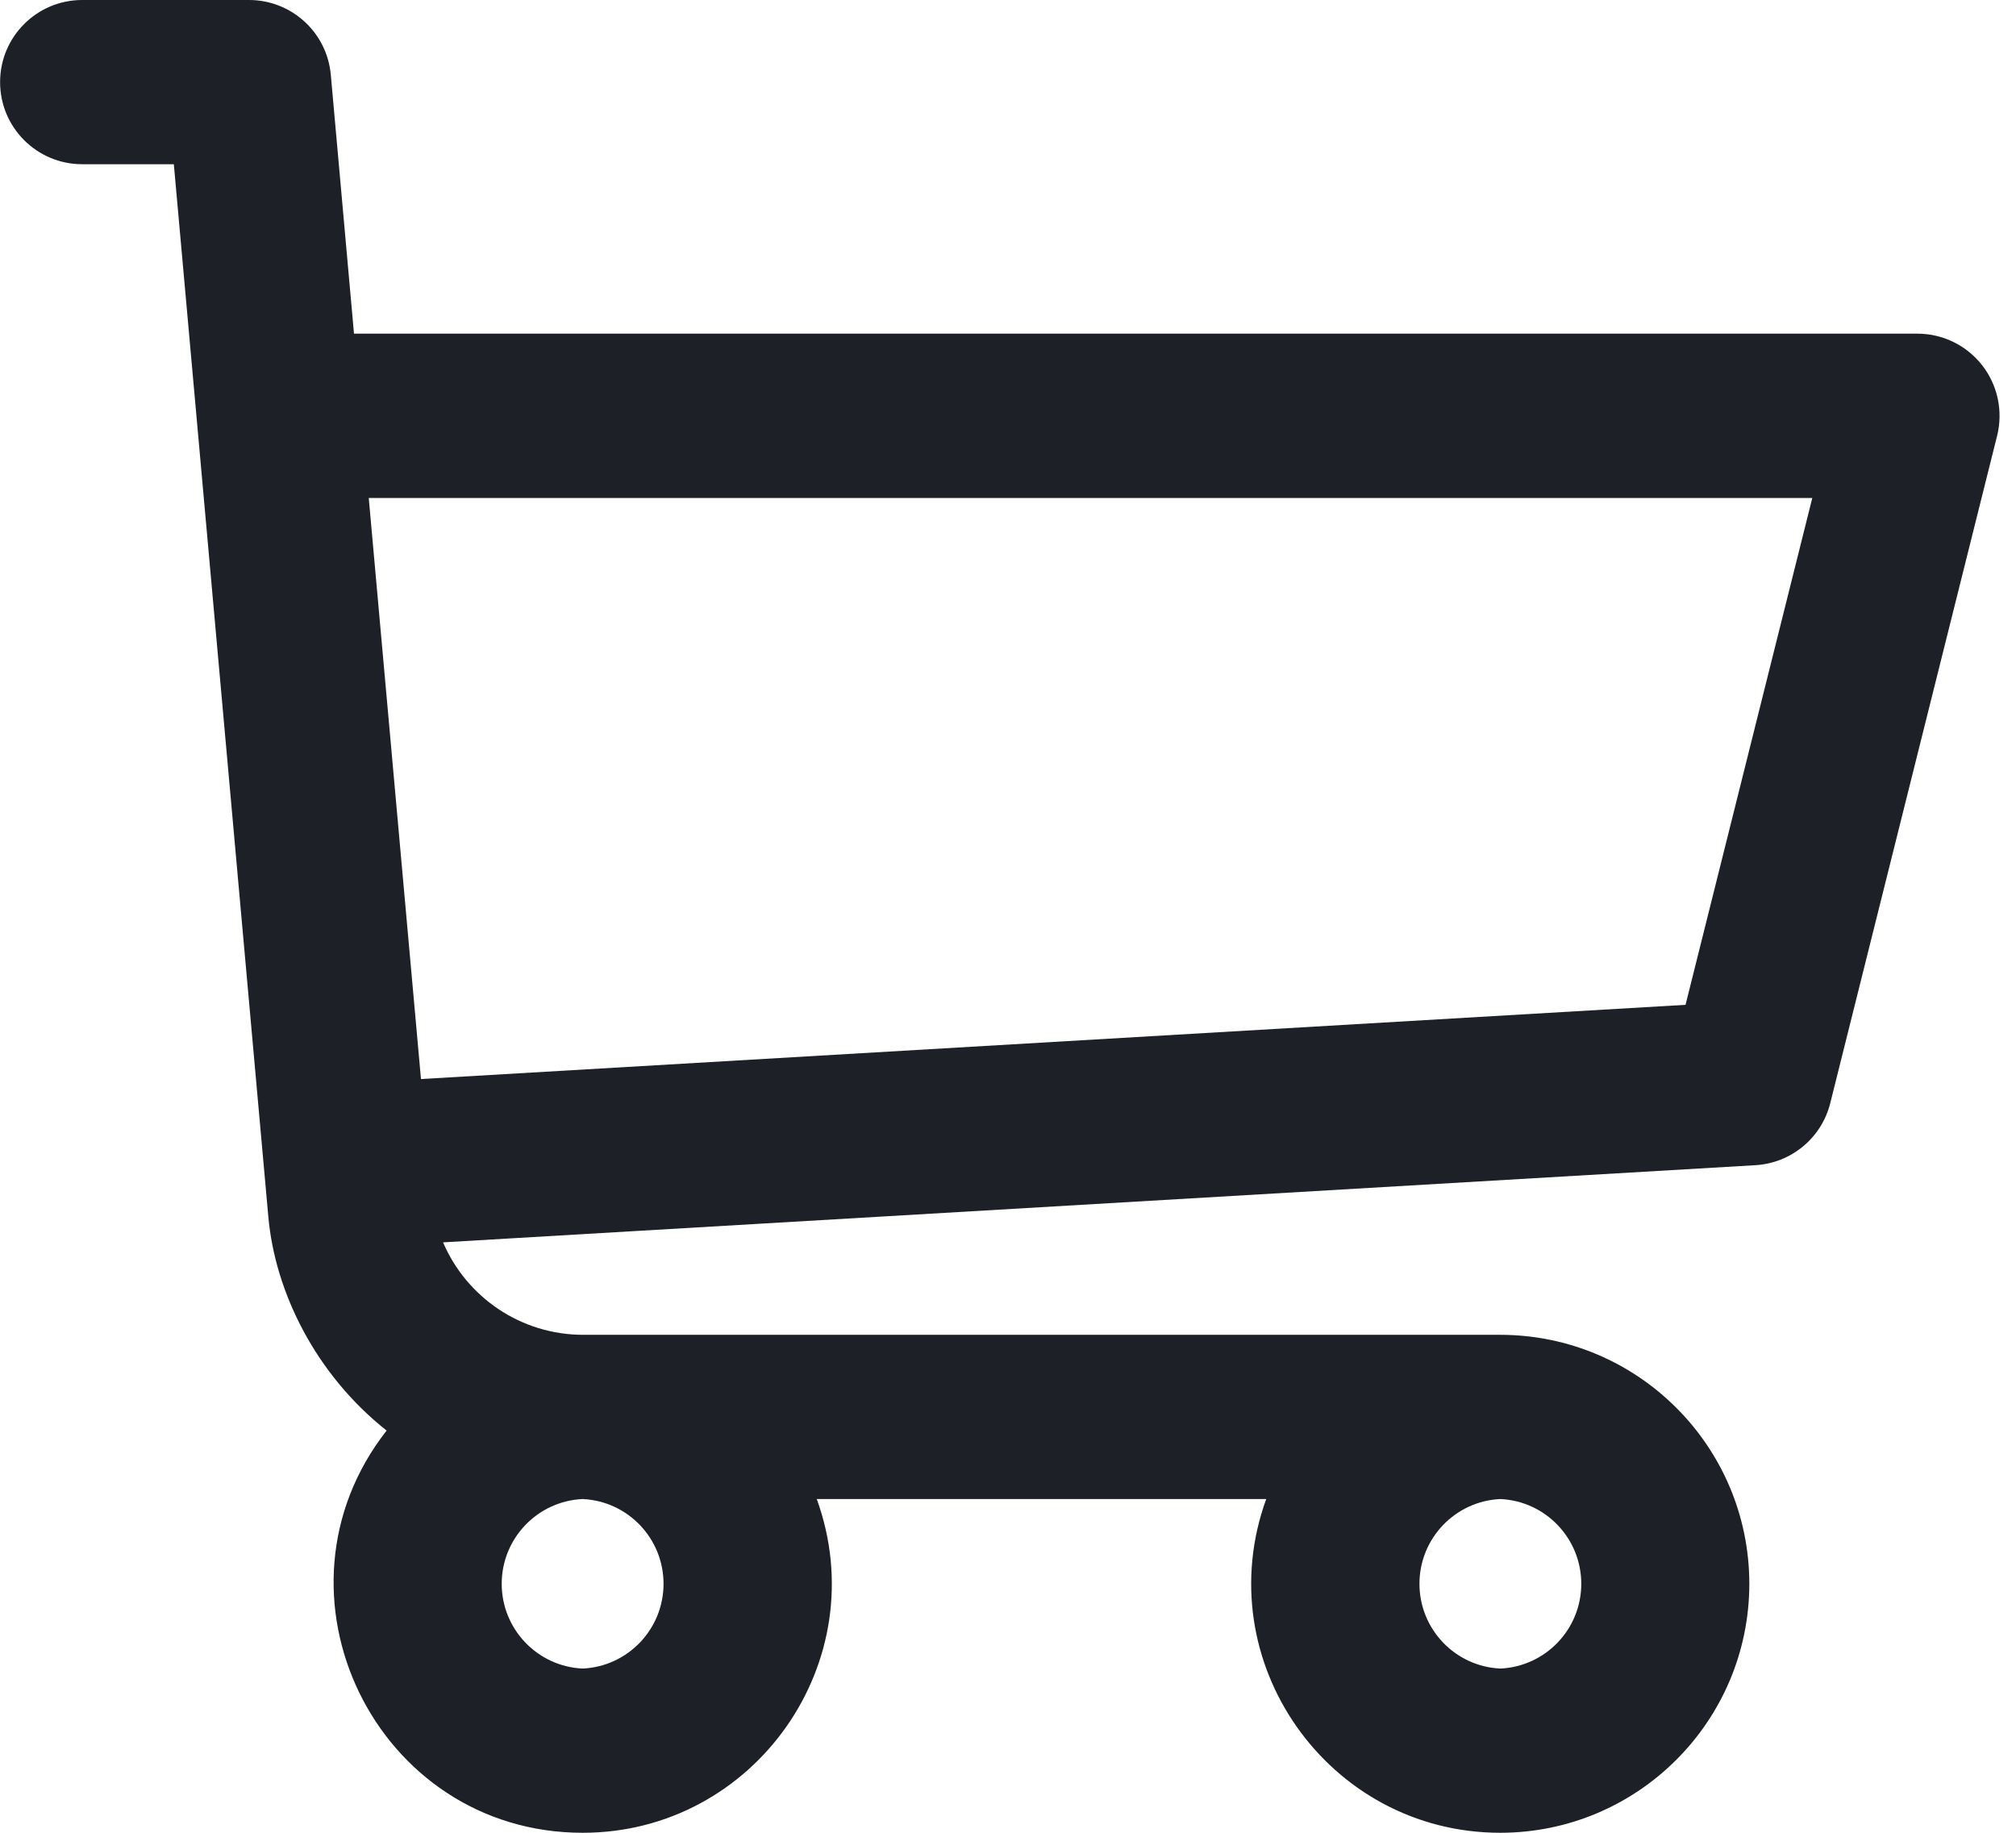
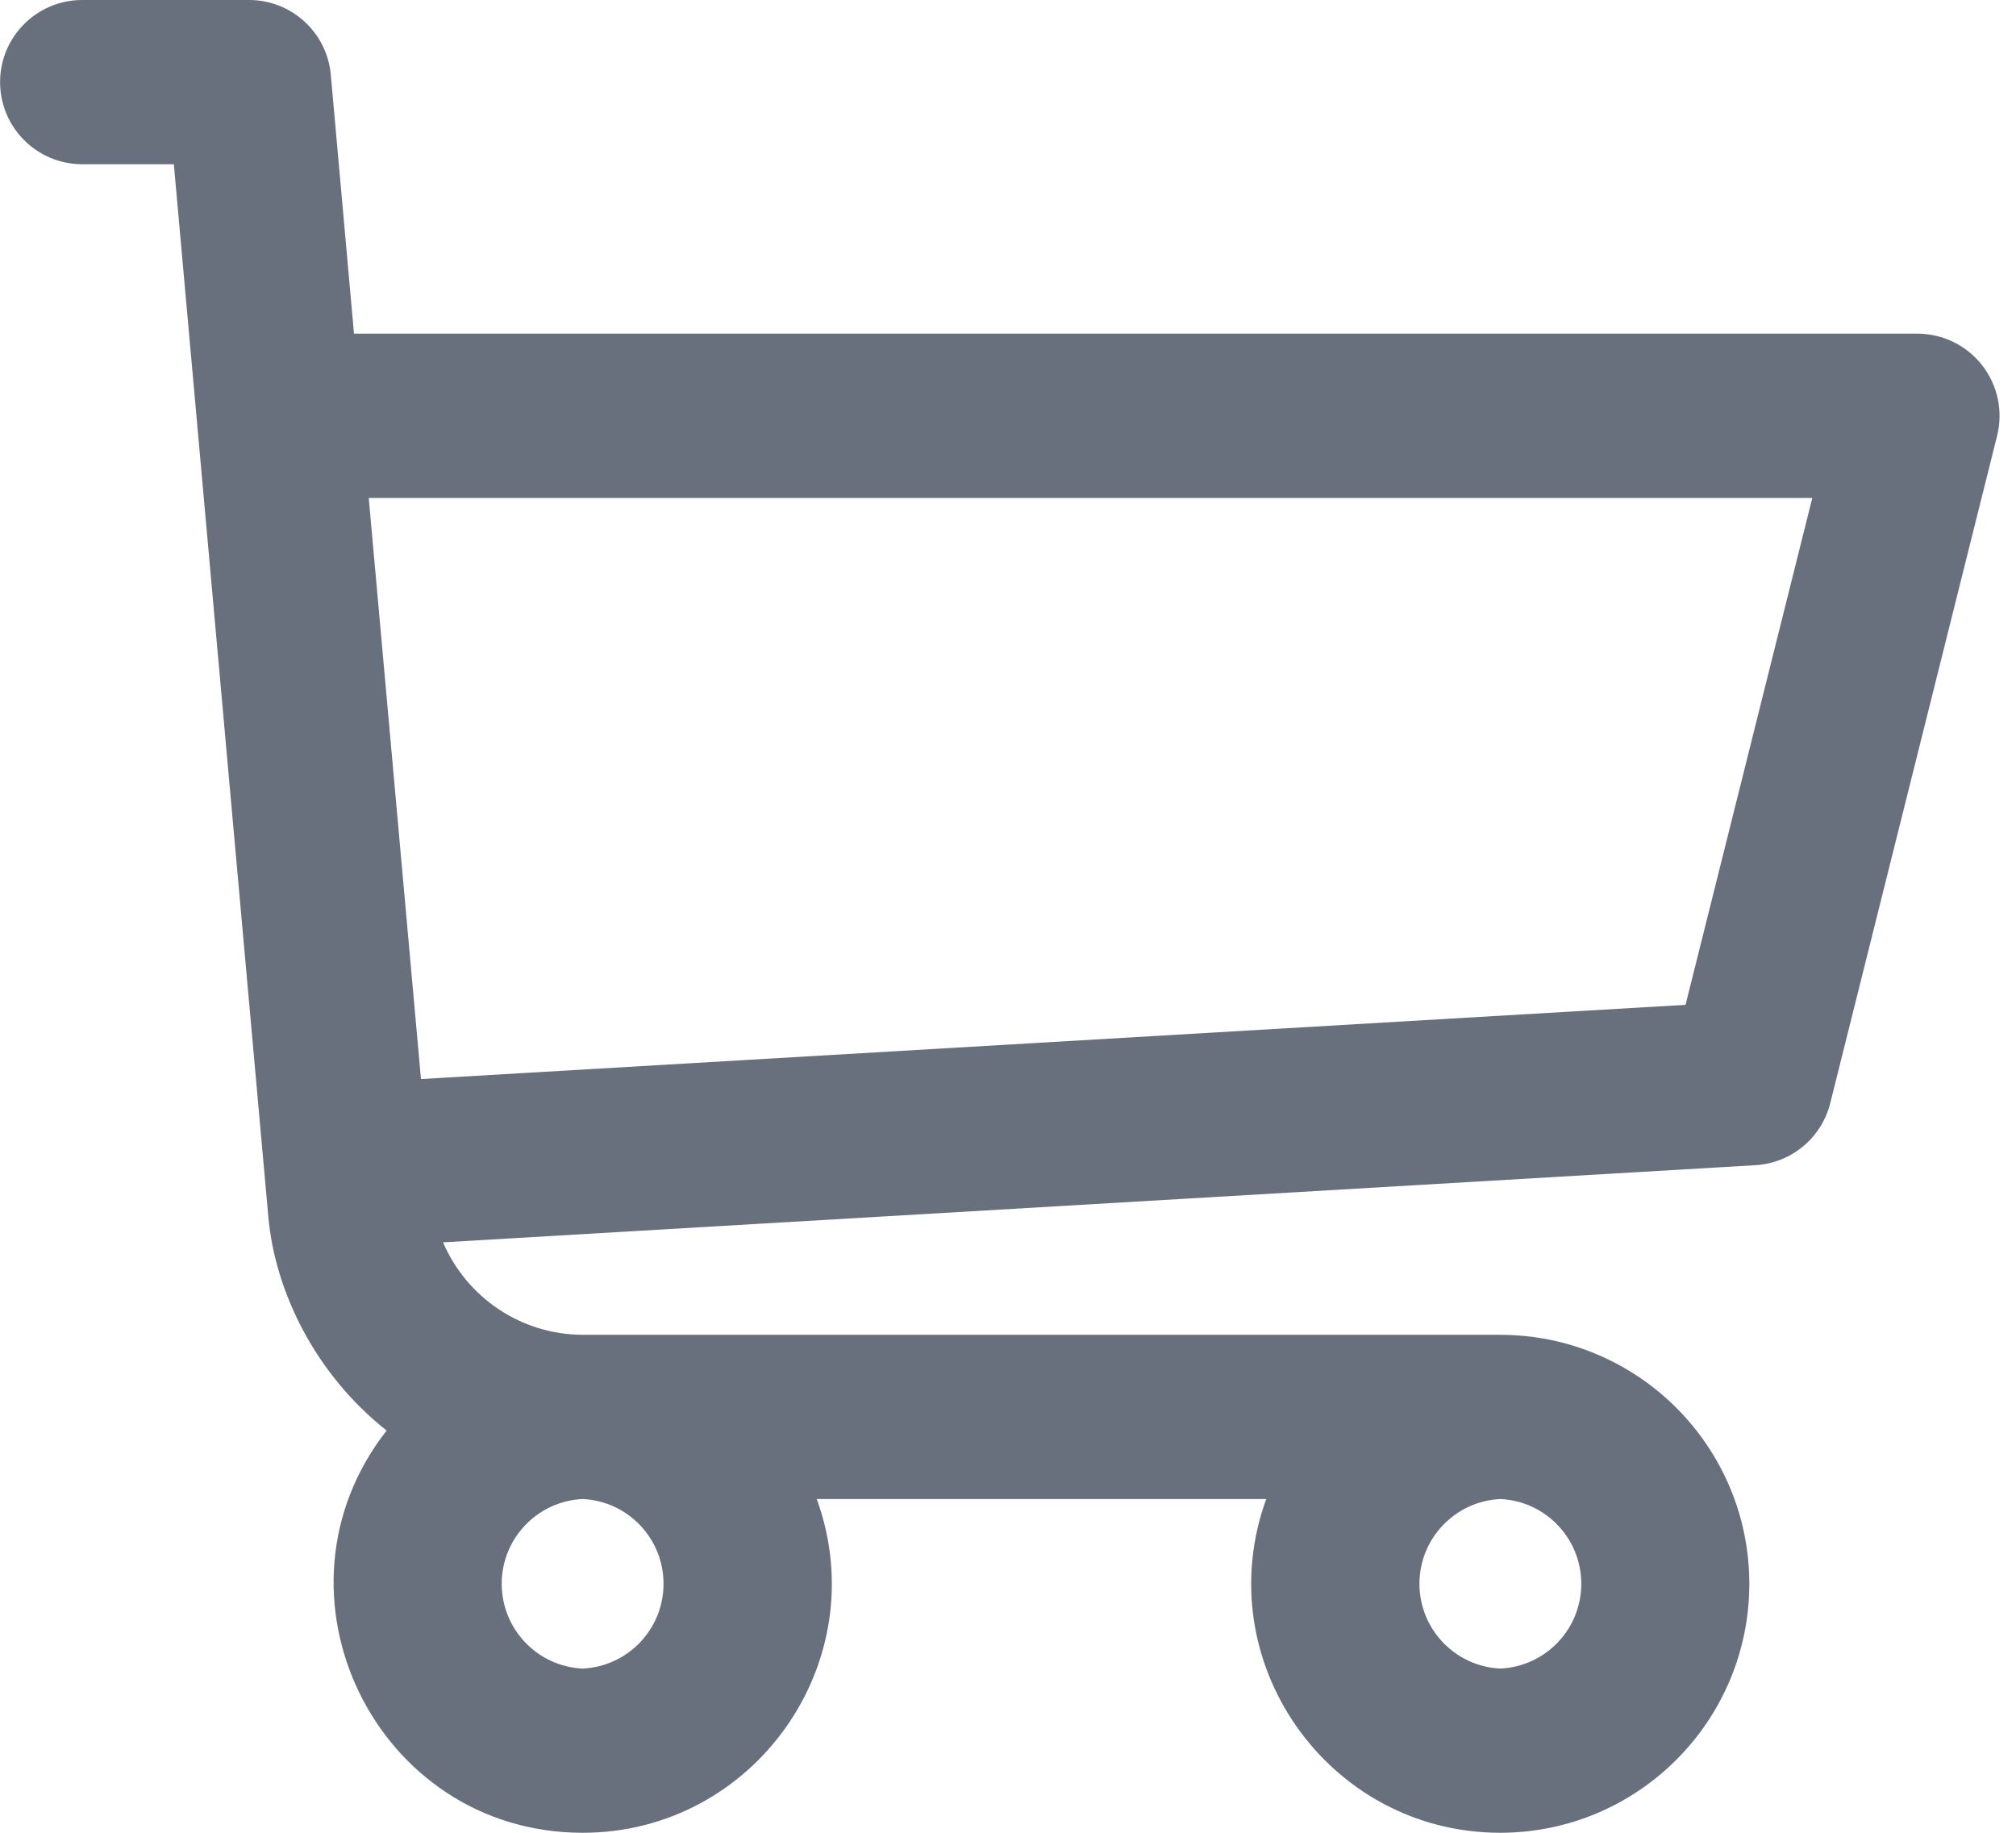
<svg xmlns="http://www.w3.org/2000/svg" width="22" height="20">
-   <path d="M20.925 3.641H3.863L3.61.816A.896.896 0 0 0 2.717 0H.897a.896.896 0 1 0 0 1.792h1l1.031 11.483c.073.828.52 1.726 1.291 2.336C2.83 17.385 4.099 20 6.359 20c1.875 0 3.197-1.87 2.554-3.642h4.905c-.642 1.77.677 3.642 2.555 3.642a2.72 2.72 0 0 0 2.717-2.717 2.72 2.72 0 0 0-2.717-2.717H6.365c-.681 0-1.274-.41-1.53-1.009l14.321-.842a.896.896 0 0 0 .817-.677l1.821-7.283a.897.897 0 0 0-.87-1.114ZM6.358 18.208a.926.926 0 0 1 0-1.85.926.926 0 0 1 0 1.85Zm10.015 0a.926.926 0 0 1 0-1.85.926.926 0 0 1 0 1.85Zm2.021-7.243-13.8.81-.57-6.341h15.753l-1.383 5.53Z" fill="#1D2026" fill-rule="nonzero" />
+   <path d="M20.925 3.641H3.863L3.61.816A.896.896 0 0 0 2.717 0H.897a.896.896 0 1 0 0 1.792h1l1.031 11.483c.073.828.52 1.726 1.291 2.336C2.83 17.385 4.099 20 6.359 20c1.875 0 3.197-1.87 2.554-3.642h4.905c-.642 1.77.677 3.642 2.555 3.642a2.72 2.72 0 0 0 2.717-2.717 2.72 2.72 0 0 0-2.717-2.717H6.365c-.681 0-1.274-.41-1.53-1.009l14.321-.842a.896.896 0 0 0 .817-.677l1.821-7.283a.897.897 0 0 0-.87-1.114ZM6.358 18.208a.926.926 0 0 1 0-1.85.926.926 0 0 1 0 1.85Zm10.015 0a.926.926 0 0 1 0-1.85.926.926 0 0 1 0 1.85Zm2.021-7.243-13.8.81-.57-6.341h15.753l-1.383 5.53Z" fill="#69707D" fill-rule="nonzero" />
</svg>
